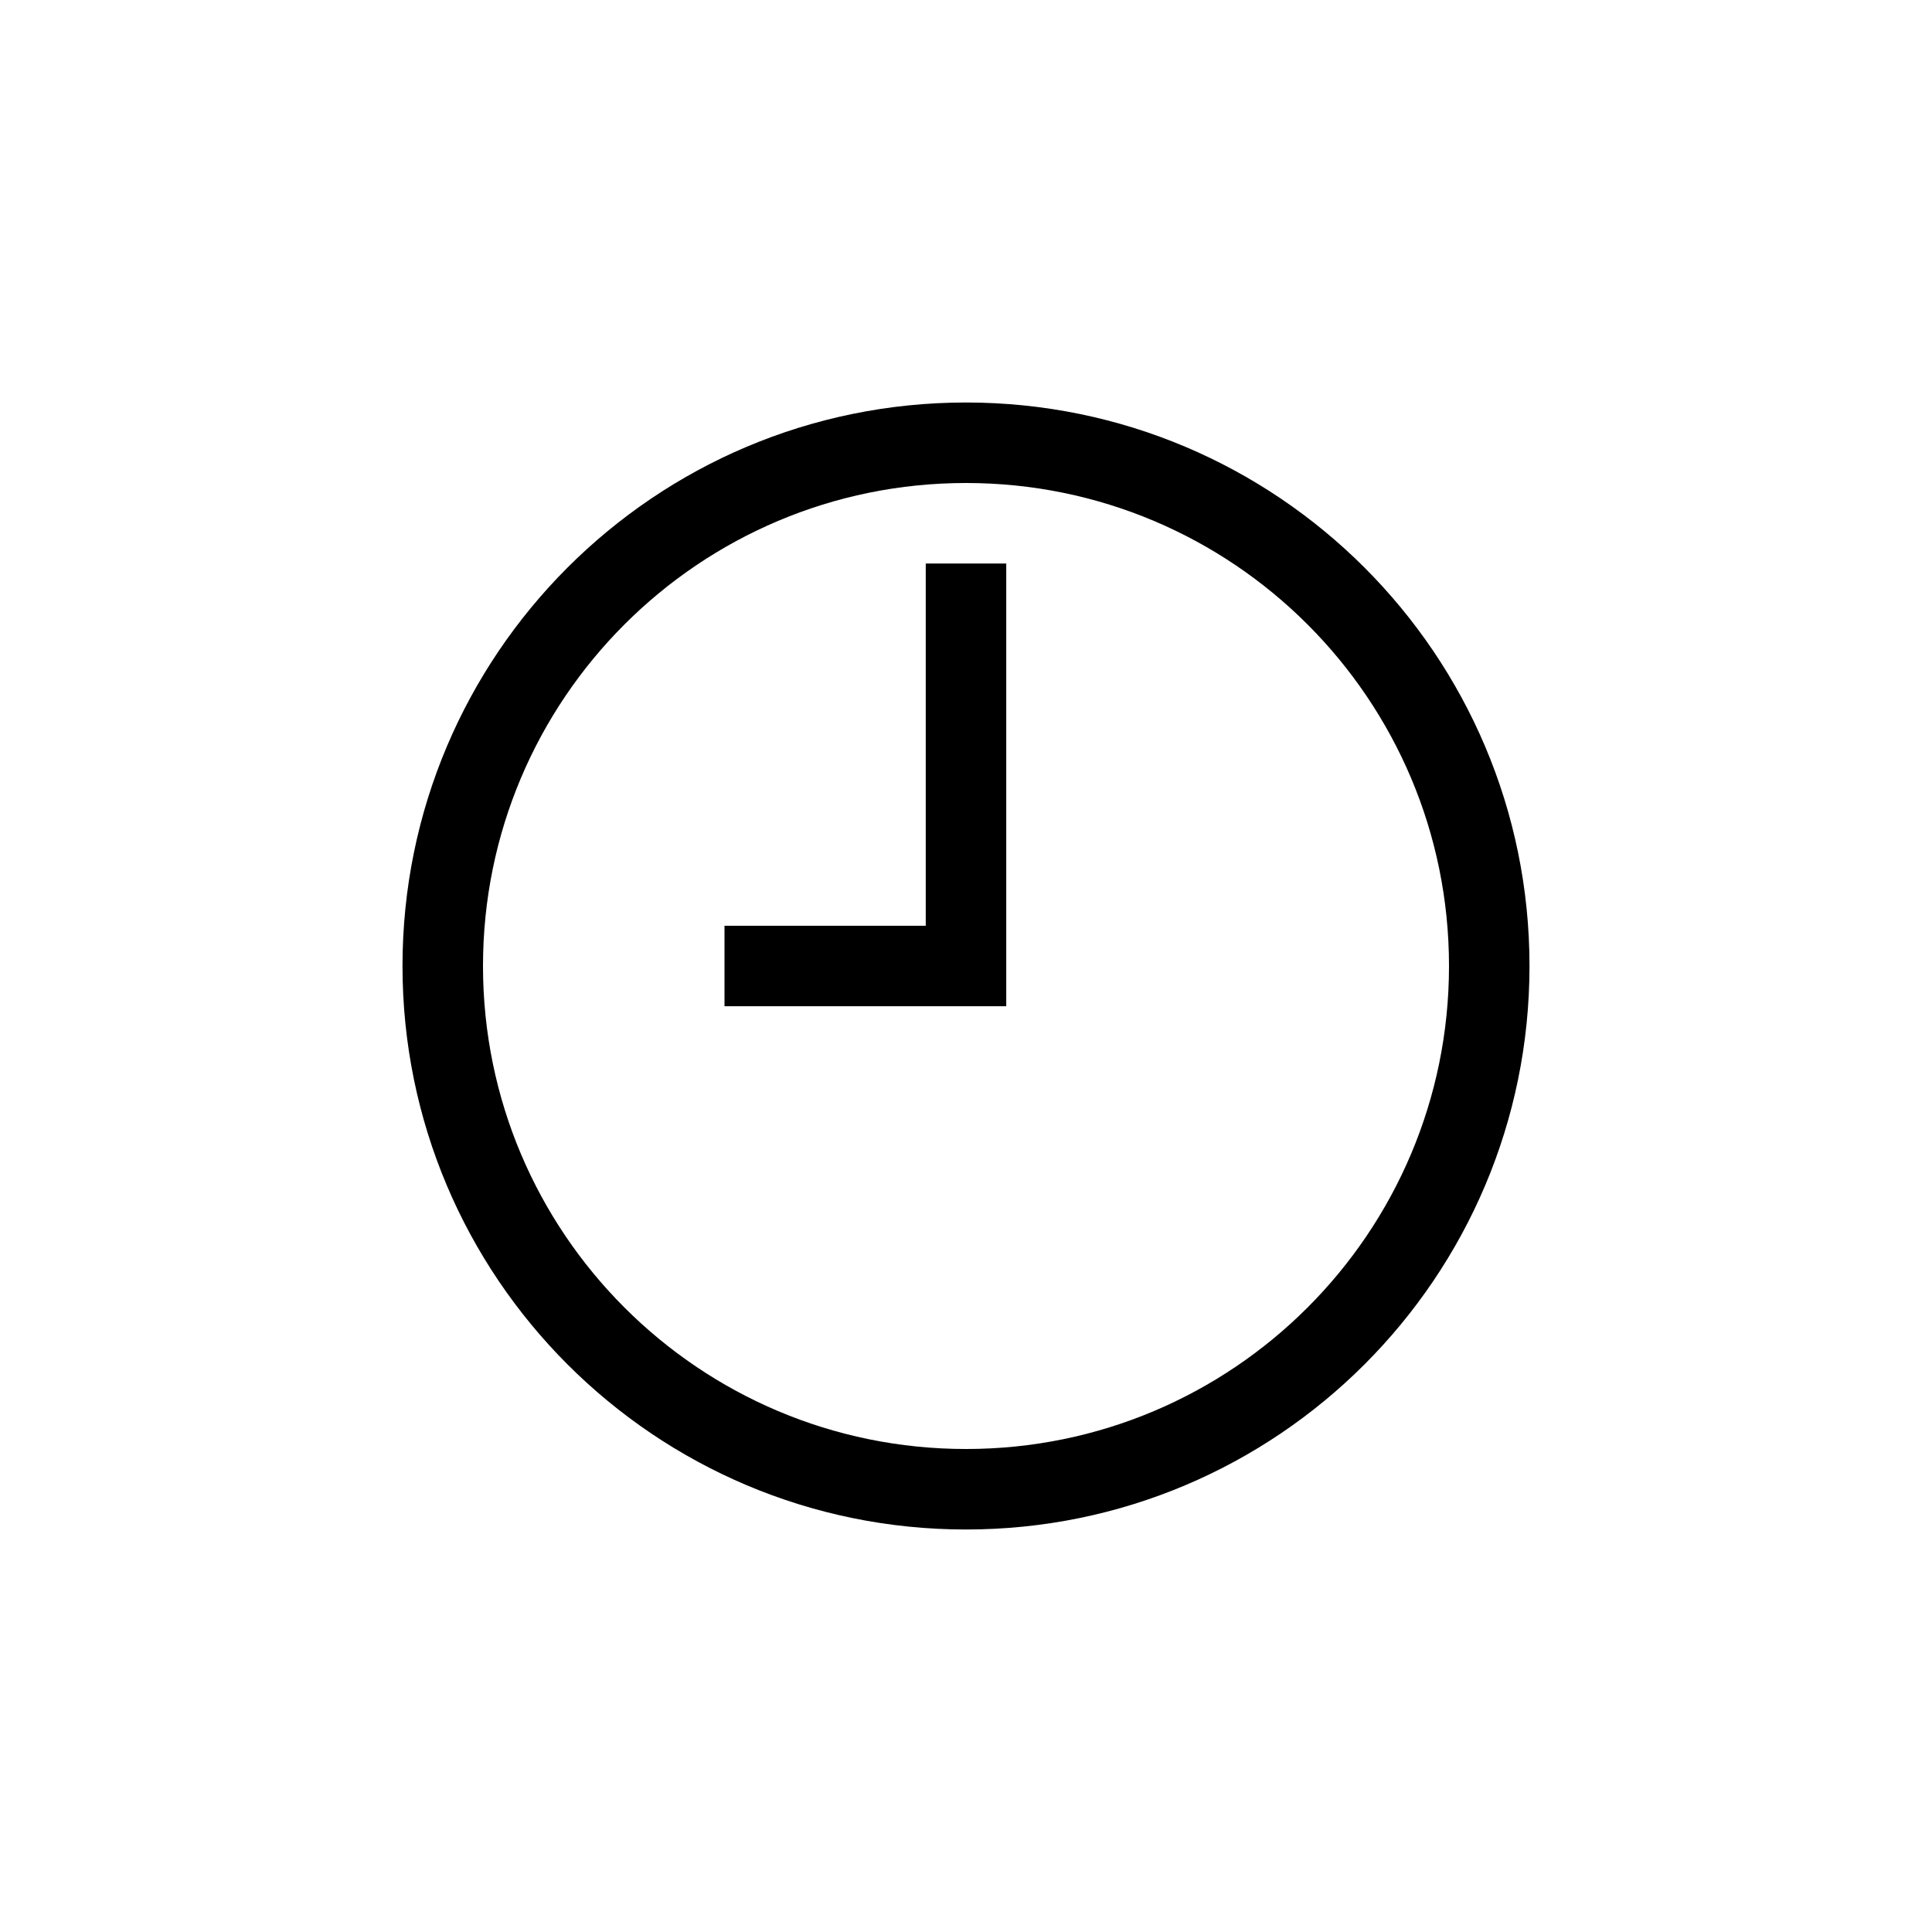
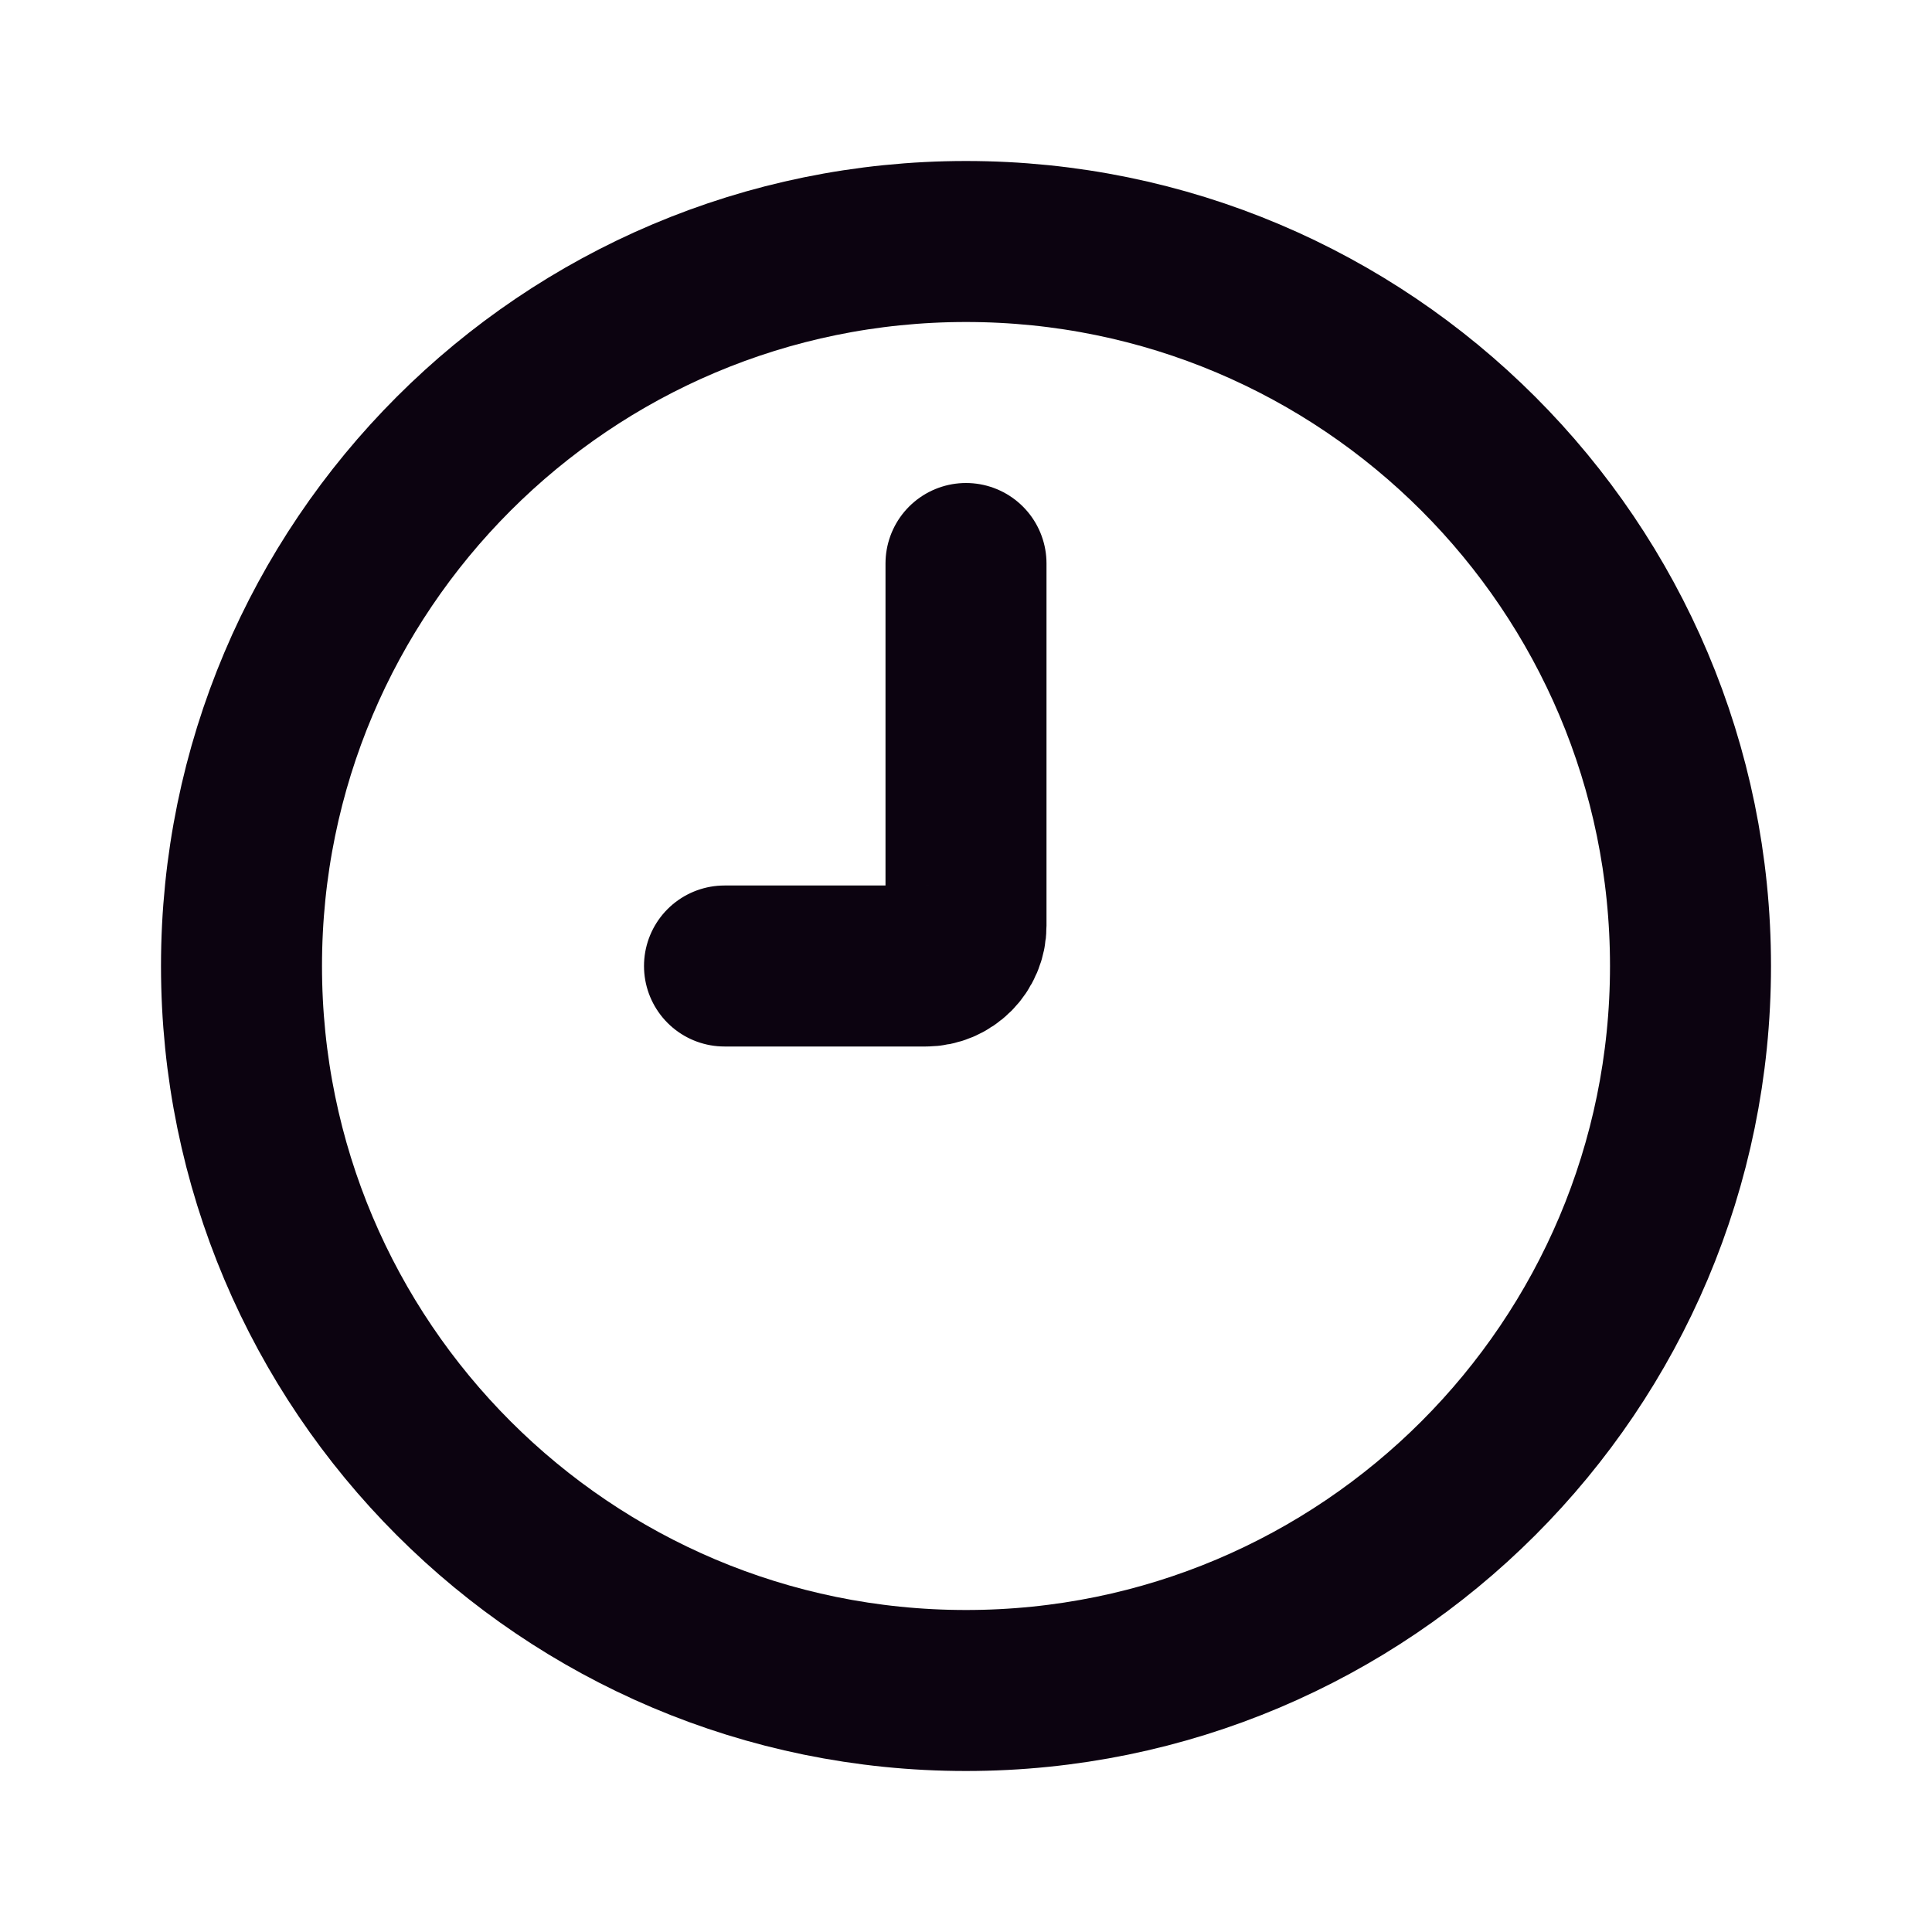
- <svg xmlns="http://www.w3.org/2000/svg" width="24px" height="24px" viewBox="0 0 24 24" version="1.1">
-   <defs />
-   <g id="Page-1" stroke="none" stroke-width="1" fill="none" fill-rule="evenodd">
-     <g id="Clock">
-       <rect id="24x24" x="0" y="0" width="24" height="24" />
-       <path d="M12,5 C15.866,5 19,8.134 19,12 C19,15.866 15.866,19 12,19 C8.134,19 5,15.866 5,12 C5,8.134 8.134,5 12,5 Z M6,12 C6,15.314 8.686,18 12,18 C15.314,18 18,15.314 18,12 C18,8.686 15.314,6 12,6 C8.686,6 6,8.686 6,12 Z M9,12.5 L9,11.5 L12.5,11.5 L12.5,12.5 L9,12.5 Z M11.5,7 L12.5,7 L12.5,11.5 L11.5,11.5 L11.5,7 Z" id="clock" fill="#000000" fill-rule="nonzero" />
-     </g>
-   </g>
+ <svg xmlns="http://www.w3.org/2000/svg" width="24" height="24" viewBox="0 0 24 24" fill="none">
+   <circle cx="12" cy="12" r="9" stroke="#0C0310" stroke-width="2" stroke-linecap="round" />
+   <path d="M9 12H11.5C11.776 12 12 11.776 12 11.5V7" stroke="#0C0310" stroke-width="2" stroke-linecap="round" />
</svg>
